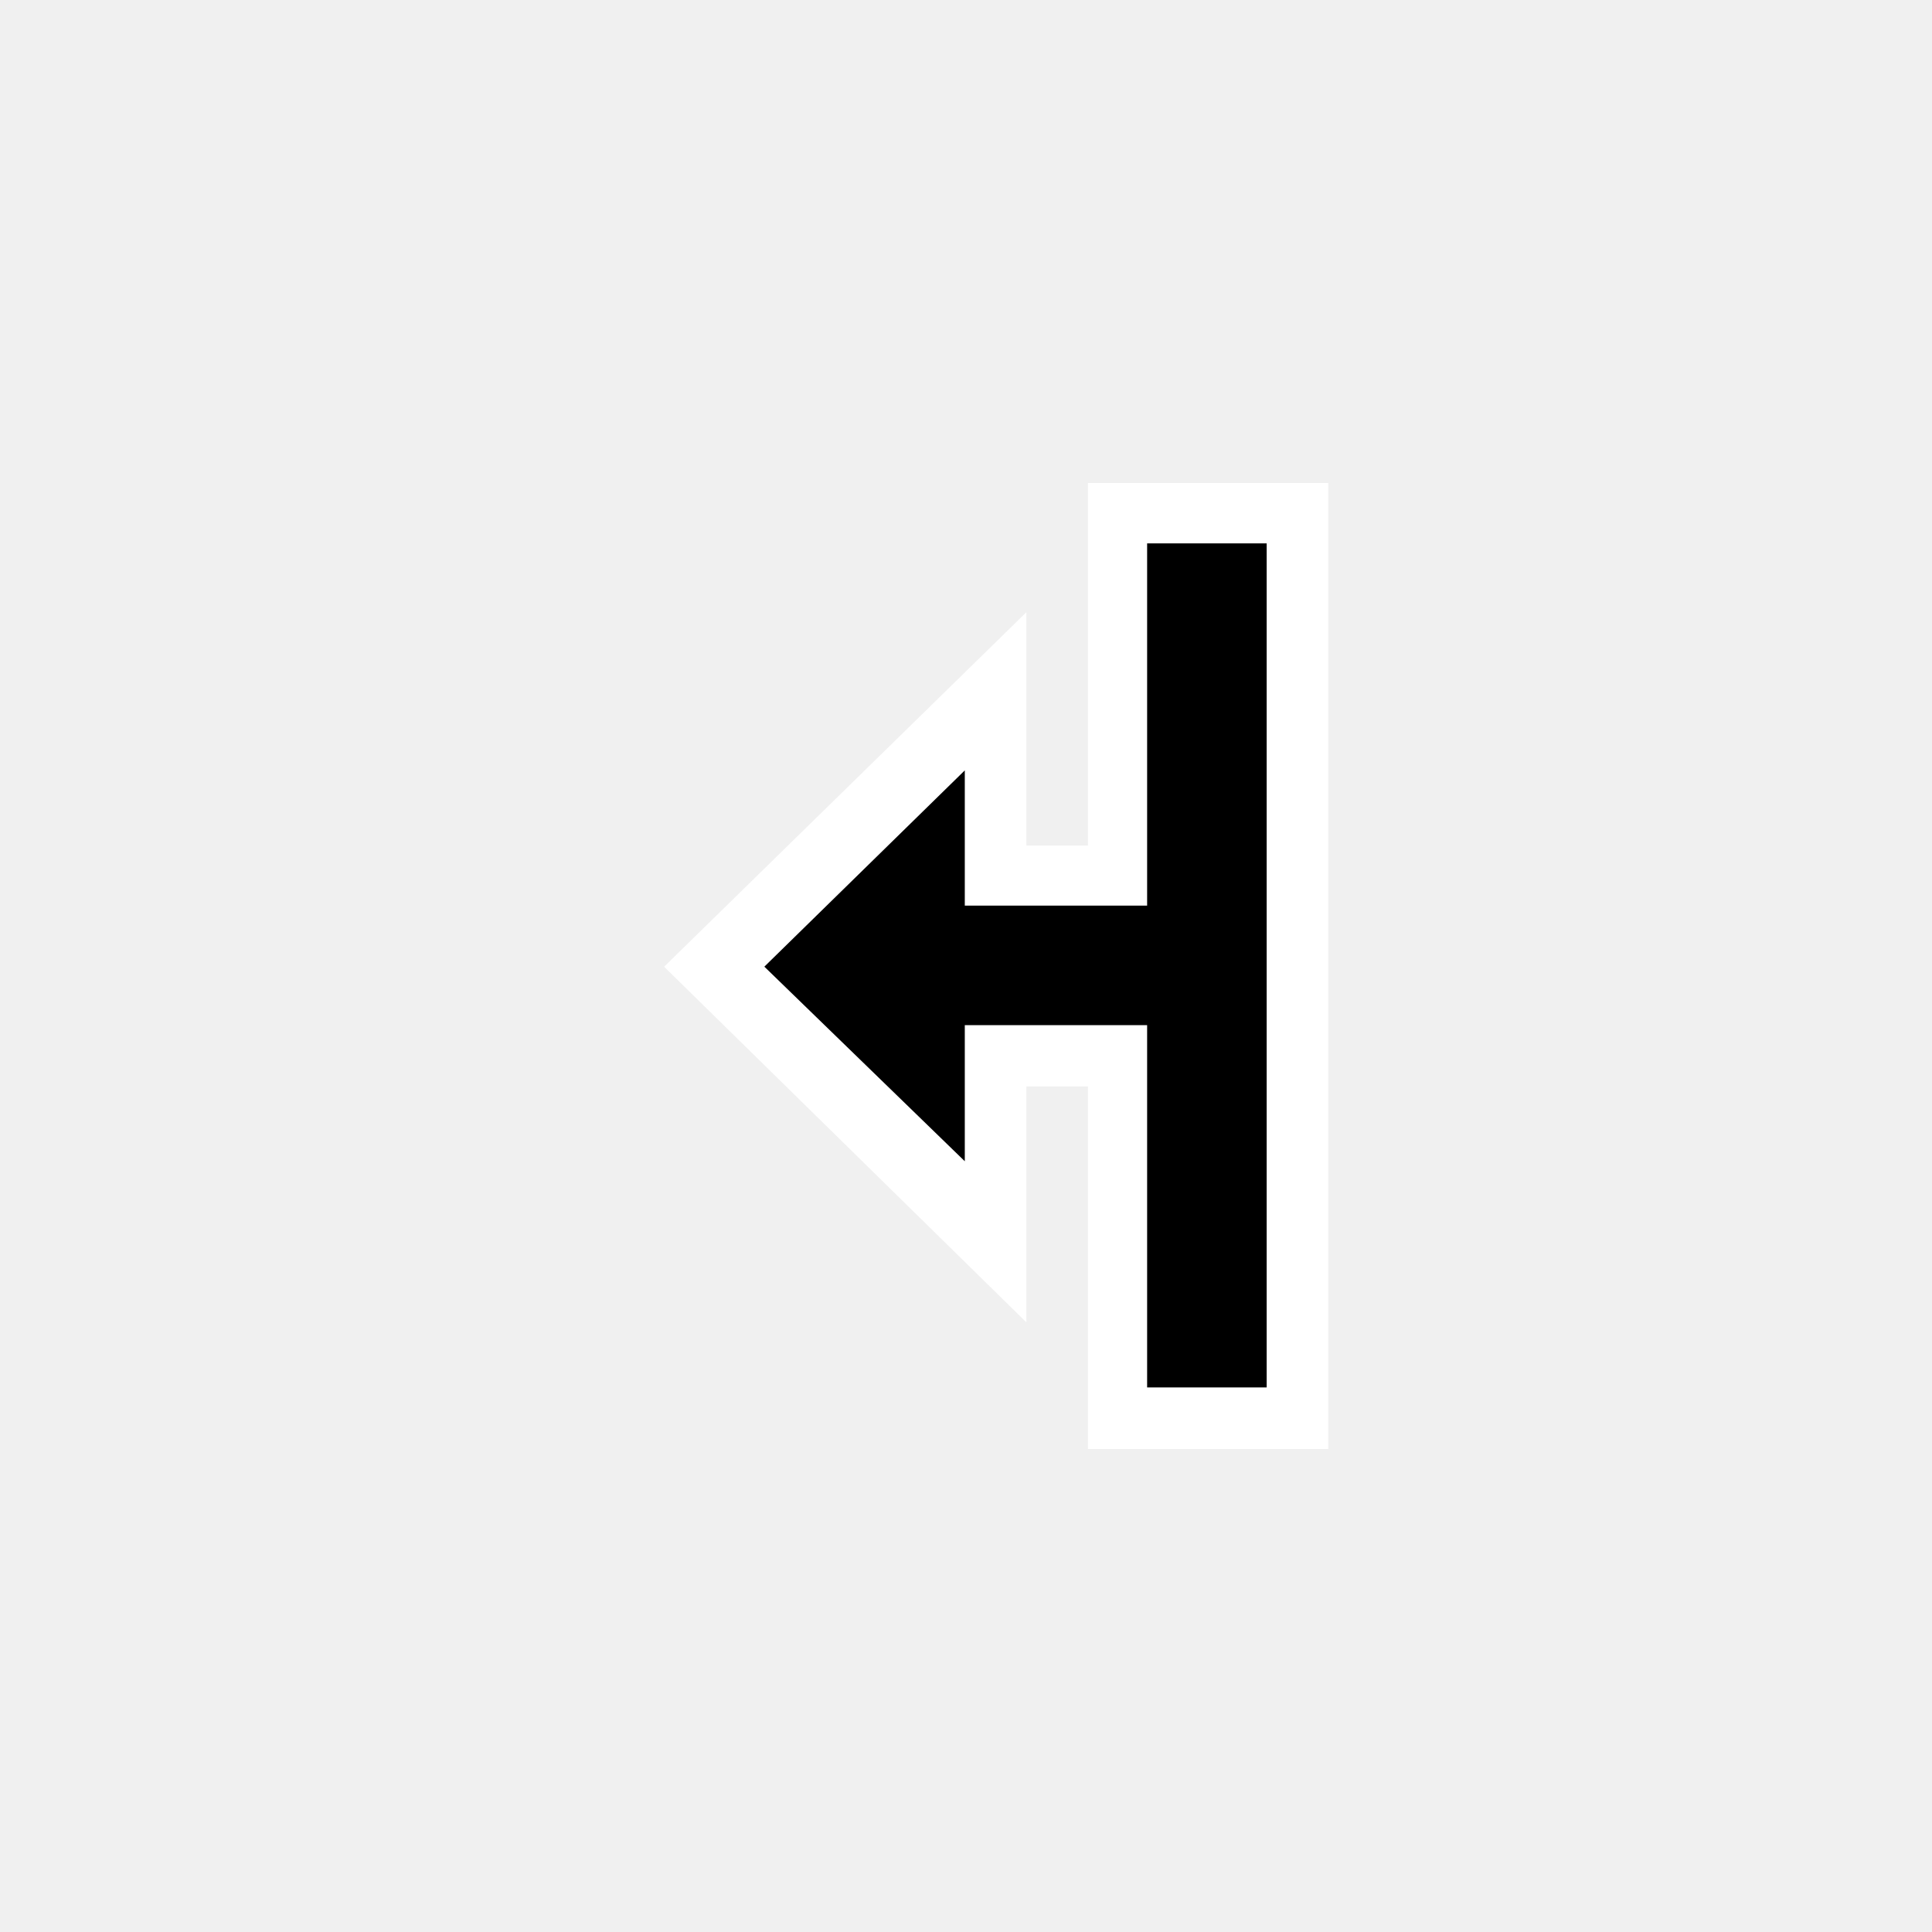
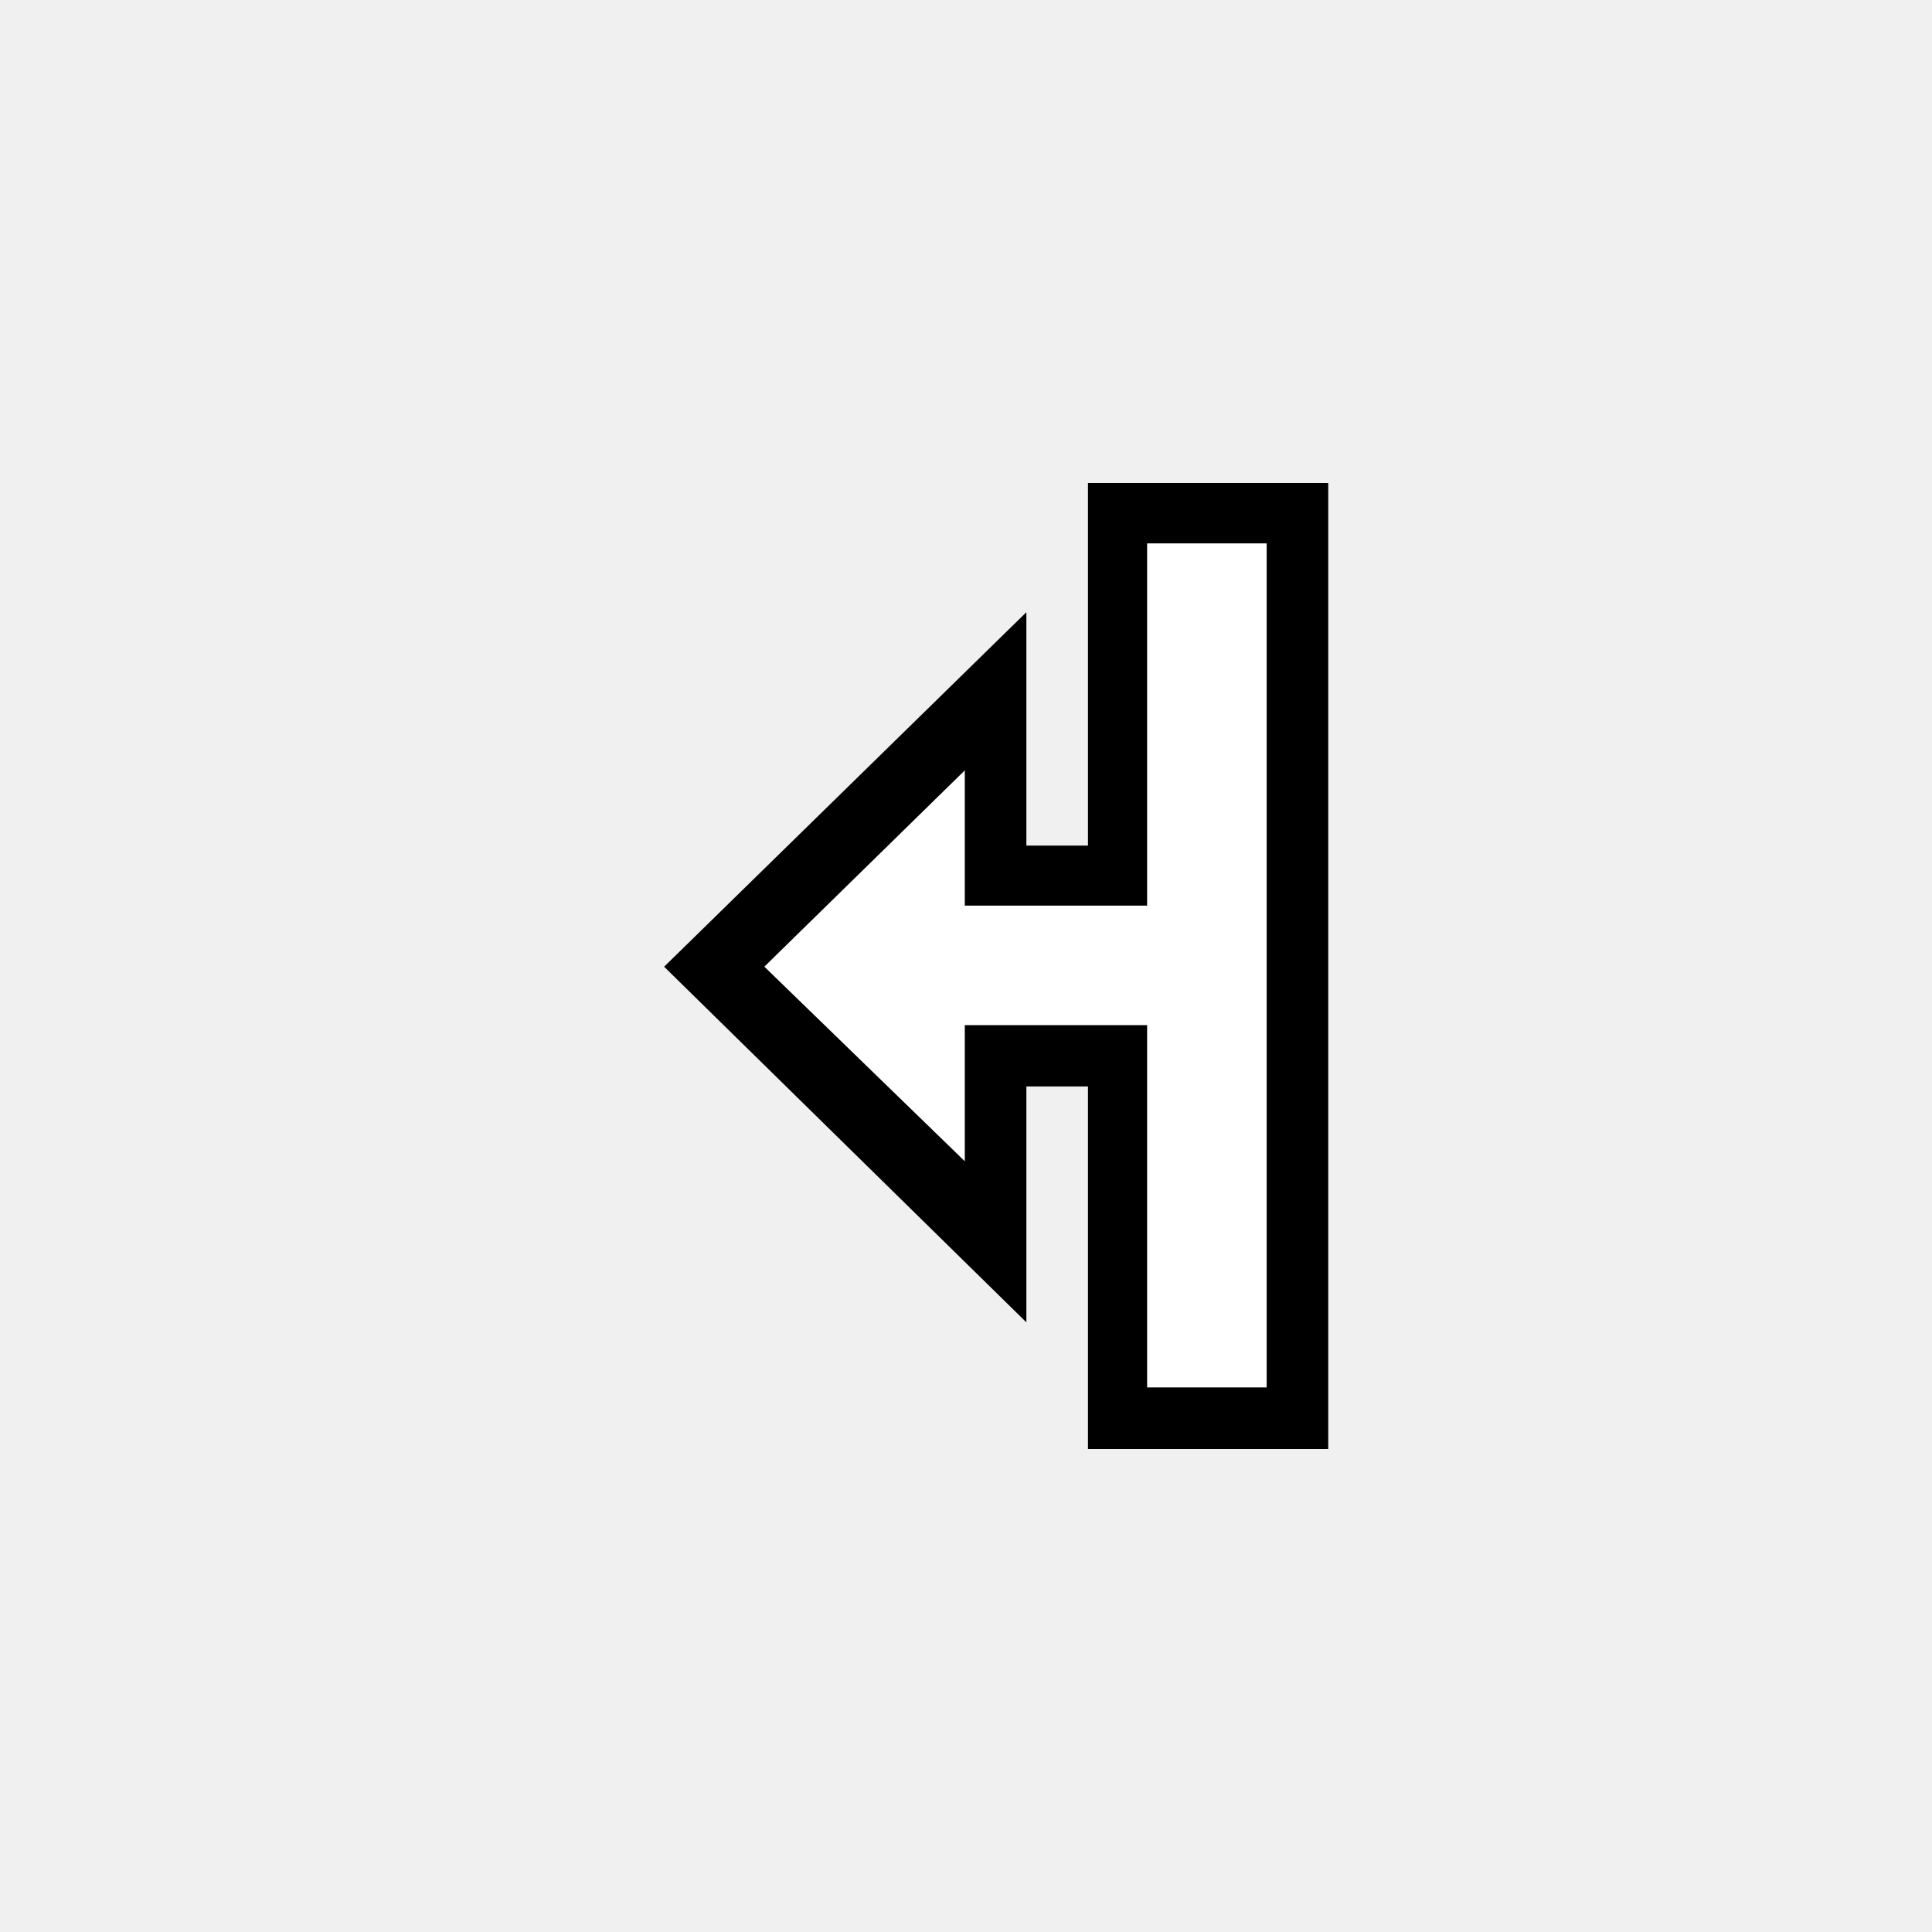
<svg xmlns="http://www.w3.org/2000/svg" height="32" viewBox="0 0 32 32" width="32">
  <g fill="none" transform="translate(11 8)">
-     <path d="m7.02 0v6.006h-1.02v-3.866l-6 5.872 6 5.89v-3.907h1.02v6.005h3.98v-16z" fill="#fff" />
-     <path d="m8 1v6h-3.02v-2.24l-3.32 3.251 3.32 3.223v-2.254h3.02v6h1.98v-13.98z" fill="#000" />
+     <path d="m7.02 0v6.006h-1.02v-3.866l-6 5.872 6 5.89v-3.907h1.02v6.005h3.98v-16z" fill="#000" />
+     <path d="m8 1v6h-3.02v-2.24l-3.32 3.251 3.32 3.223v-2.254h3.02v6h1.98v-13.98z" fill="#fff" />
  </g>
</svg>
